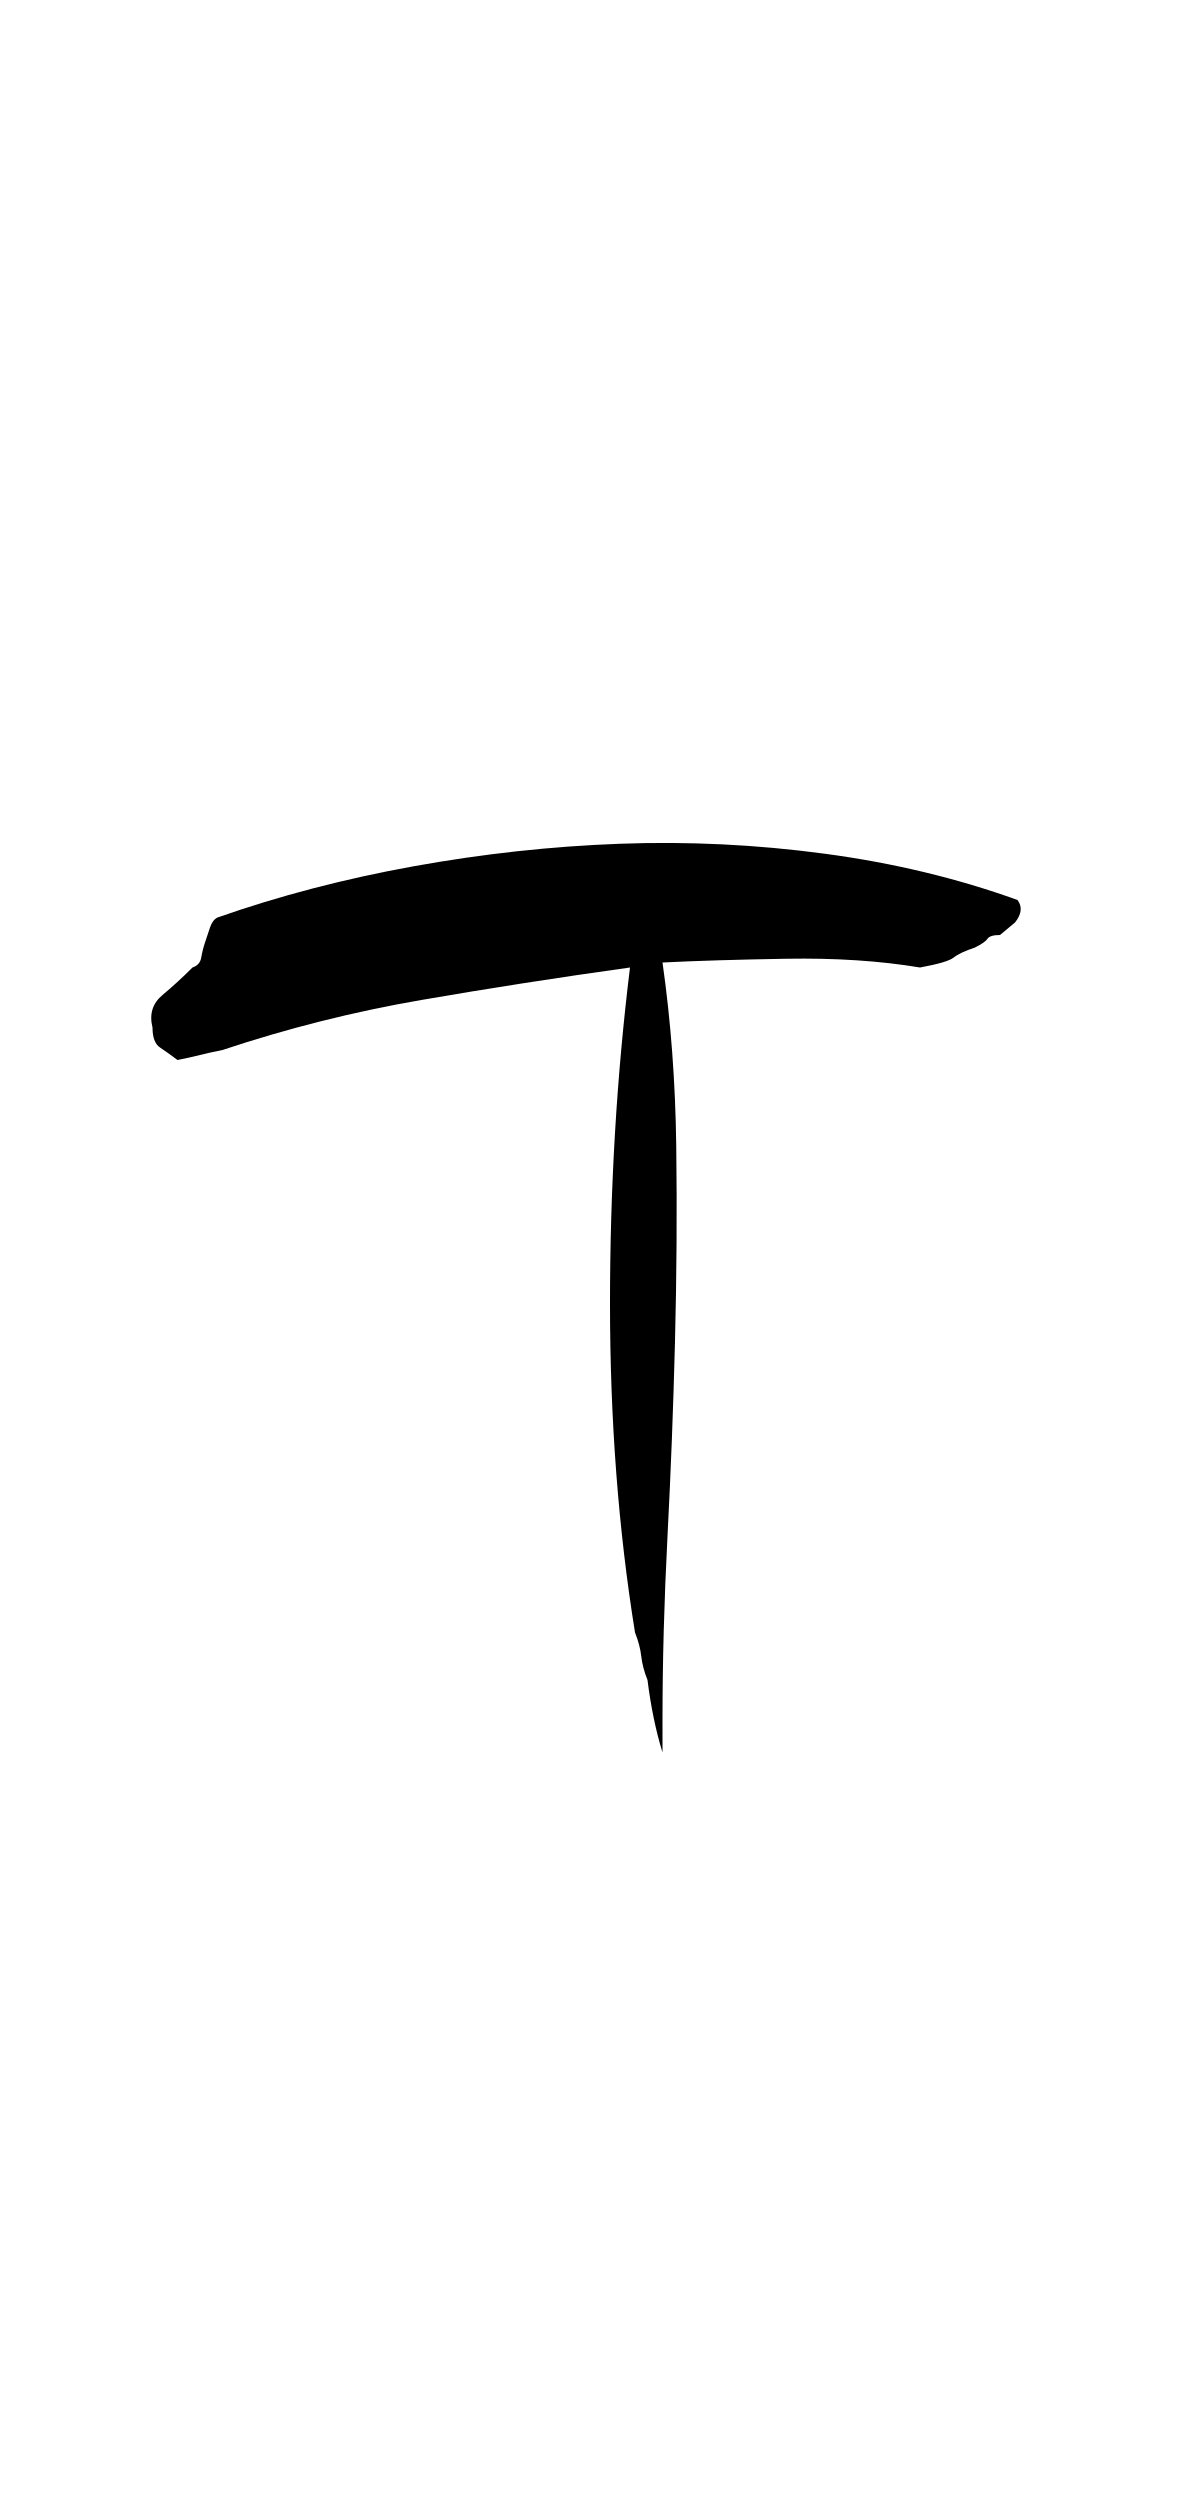
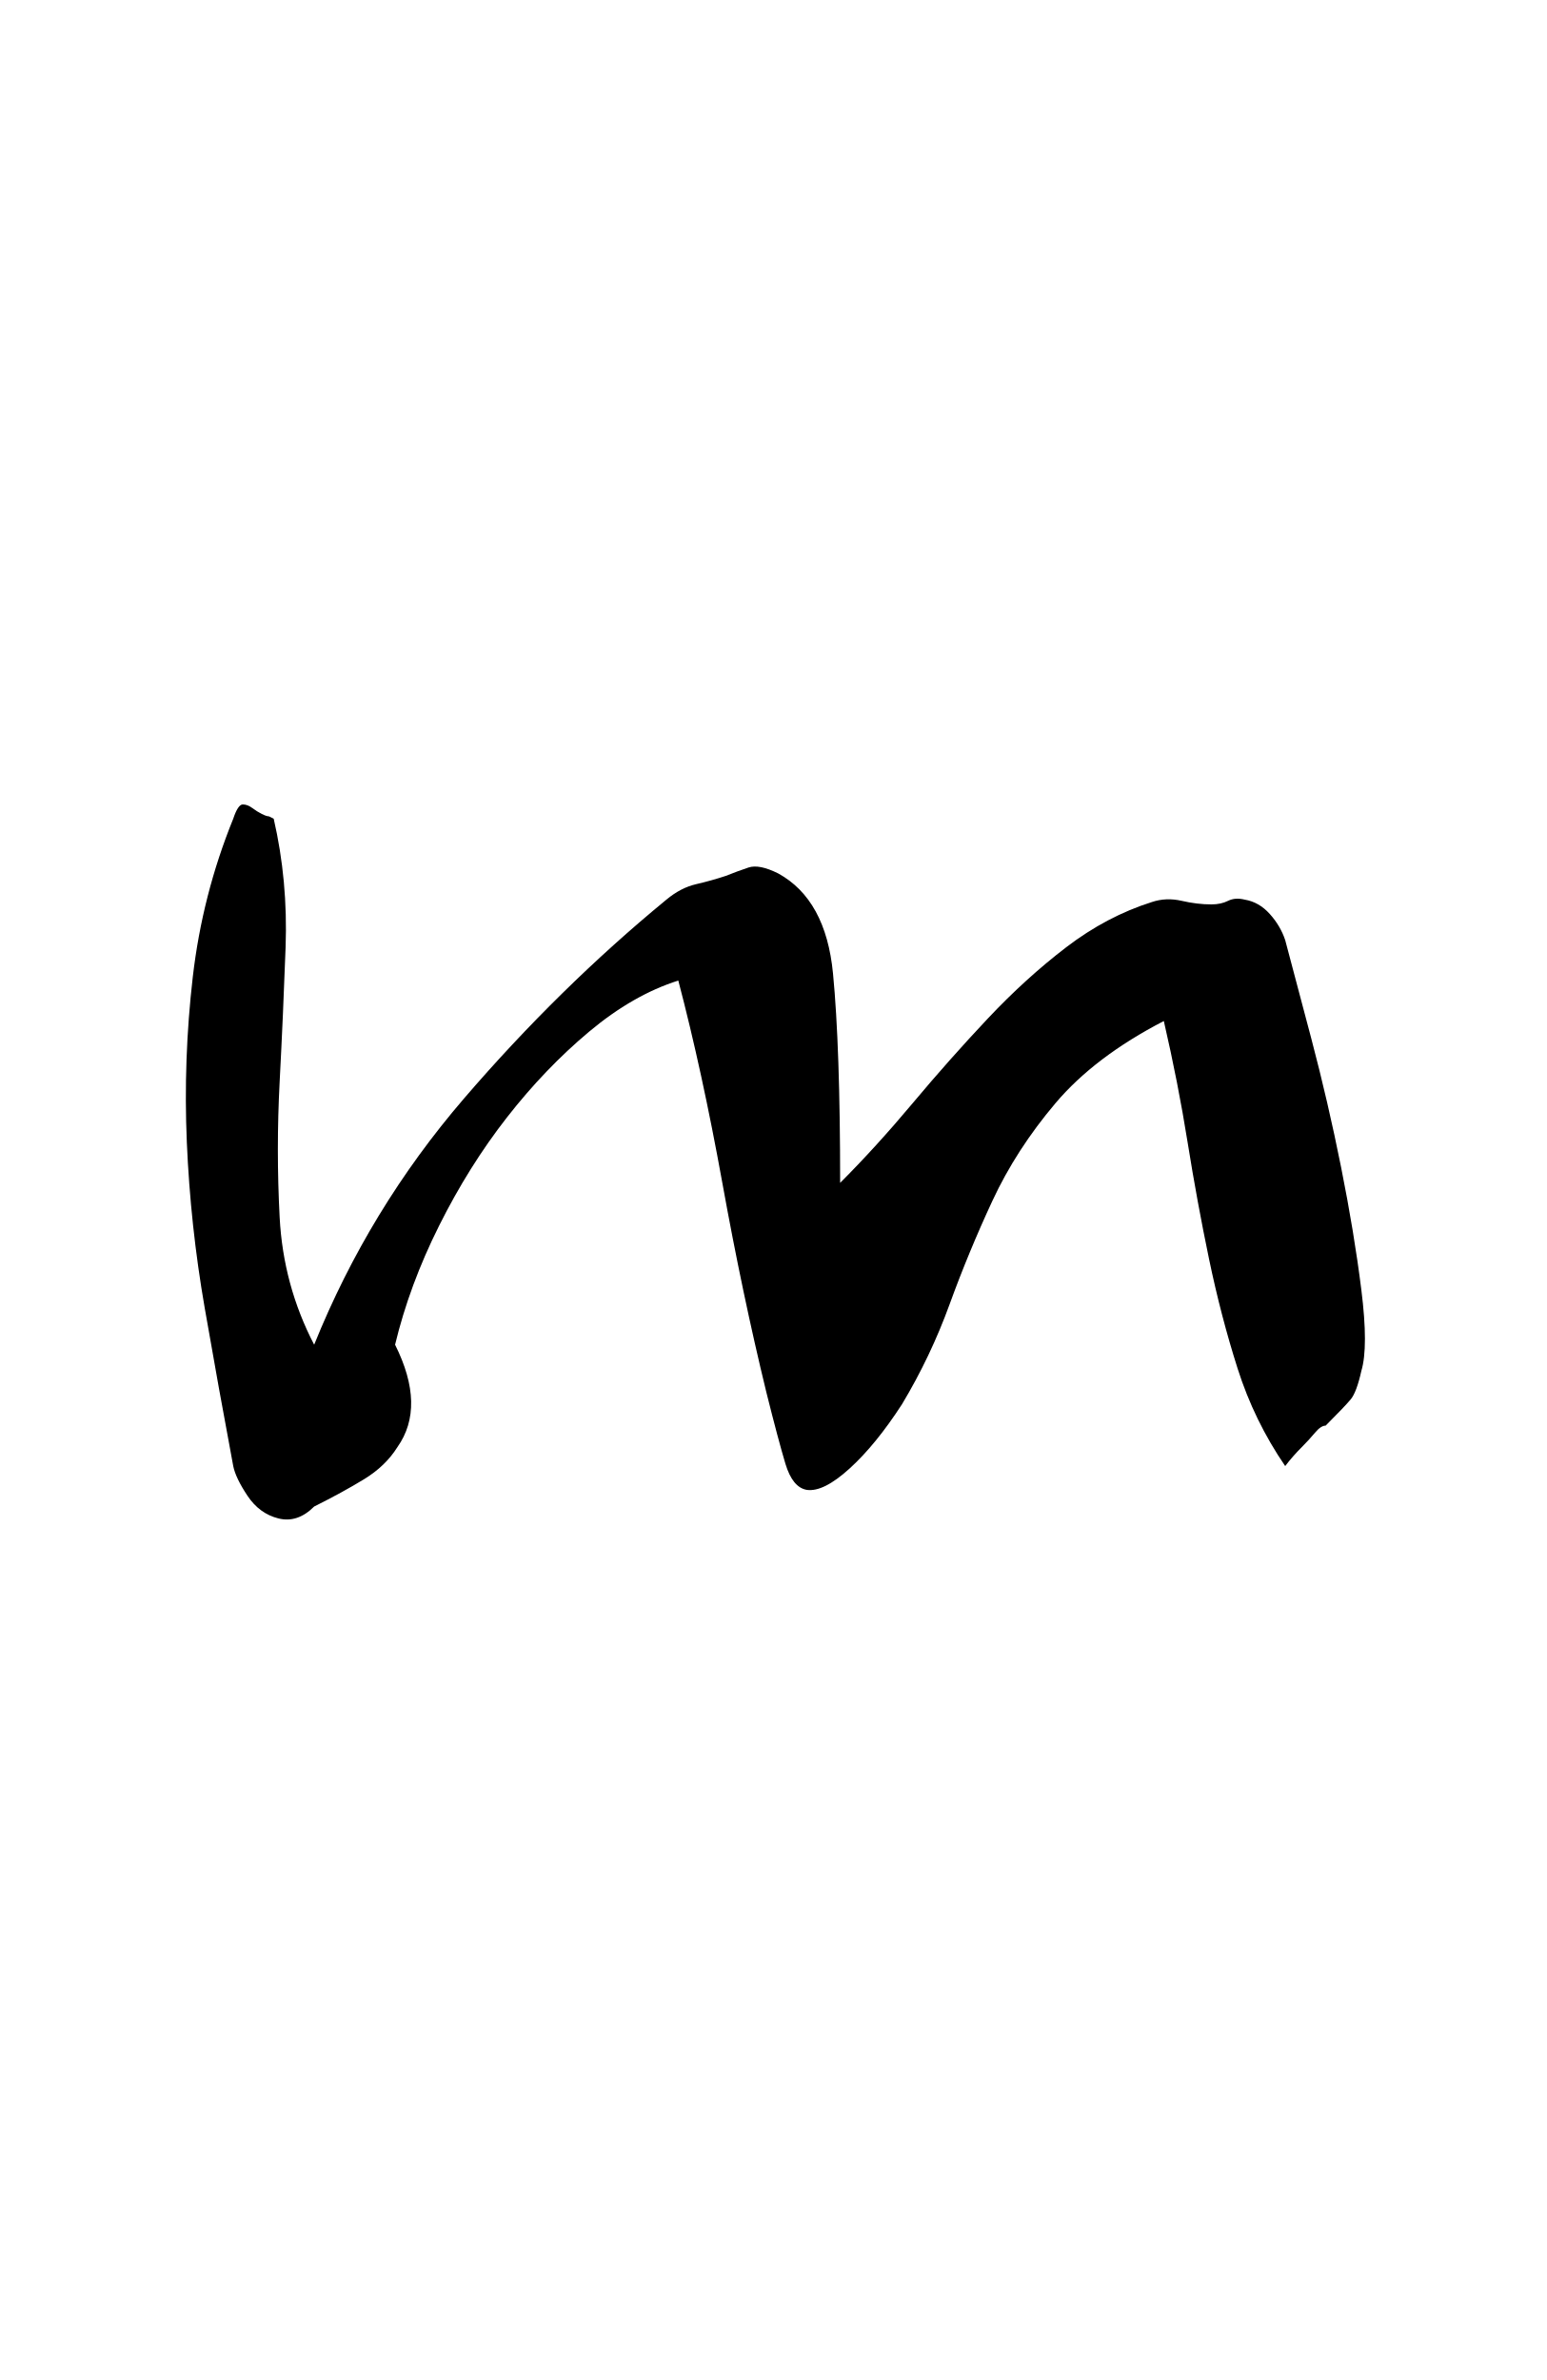
- <svg xmlns="http://www.w3.org/2000/svg" viewBox="-50 -650 472 1000">
+ <svg xmlns="http://www.w3.org/2000/svg" viewBox="-50 -650 650 1000">
  <g transform="scale(1,-1)">
-     <path d="M356 281 350 276Q346 276 345.0 274.5Q344 273 340 271Q334 269 331.5 267.0Q329 265 318 263Q294 267 264.5 266.5Q235 266 215 265Q220 230 220.5 191.5Q221 153 220.0 113.5Q219 74 217.0 35.5Q215 -3 215 -38V-51Q211 -38 209 -22Q207 -17 206.5 -12.5Q206 -8 204 -3Q194 59 194.0 128.5Q194 198 202 263Q159 257 118.5 250.0Q78 243 39 230Q34 229 30.0 228.0Q26 227 21 226Q17 229 14.0 231.0Q11 233 11 239Q9 247 15.0 252.0Q21 257 27 263Q30 264 30.5 267.0Q31 270 32.0 273.0Q33 276 34.0 279.0Q35 282 37 283Q74 296 115.5 303.5Q157 311 198.0 312.5Q239 314 280.0 308.5Q321 303 357 290Q360 286 356 281Z" />
+     <path d="M63 307Q63 307 65 306Q71 280 70.0 252.0Q69 224 67.5 195.5Q66 167 67.5 138.5Q69 110 82 85Q105 142 145.0 188.5Q185 235 230 272Q236 277 242.5 278.5Q249 280 255 282Q260 284 264.5 285.5Q269 287 277 283Q297 272 300.0 241.0Q303 210 303 153Q318 168 333.5 186.5Q349 205 365.0 222.0Q381 239 398.0 252.0Q415 265 434 271Q440 273 446.5 271.5Q453 270 459 270Q463 270 466.0 271.5Q469 273 473 272Q479 271 483.5 266.0Q488 261 490 255Q494 240 501.0 213.5Q508 187 513.5 159.5Q519 132 522.0 108.0Q525 84 522 74Q520 65 517.5 62.0Q515 59 507 51Q505 51 502.5 48.0Q500 45 497 42Q493 38 490 34Q477 53 470.0 75.0Q463 97 458.0 121.0Q453 145 449.0 170.0Q445 195 439 221Q410 206 393.5 186.5Q377 167 367.0 145.5Q357 124 349.0 102.0Q341 80 329 60Q318 43 307.0 33.0Q296 23 289 24Q283 25 280.0 35.0Q277 45 272 65Q262 106 253.5 153.0Q245 200 235 238Q216 232 197.5 216.5Q179 201 163.0 180.5Q147 160 134.5 135.0Q122 110 116 85Q129 59 117 42Q112 34 103.0 28.5Q94 23 82 17Q75 10 67.0 12.0Q59 14 54.0 21.5Q49 29 48 34Q42 66 36.0 100.5Q30 135 28.5 170.0Q27 205 31.0 239.5Q35 274 48 306Q50 312 52.0 312.0Q54 312 56.0 310.5Q58 309 60.0 308.0Q62 307 63 307Z" />
  </g>
</svg>
